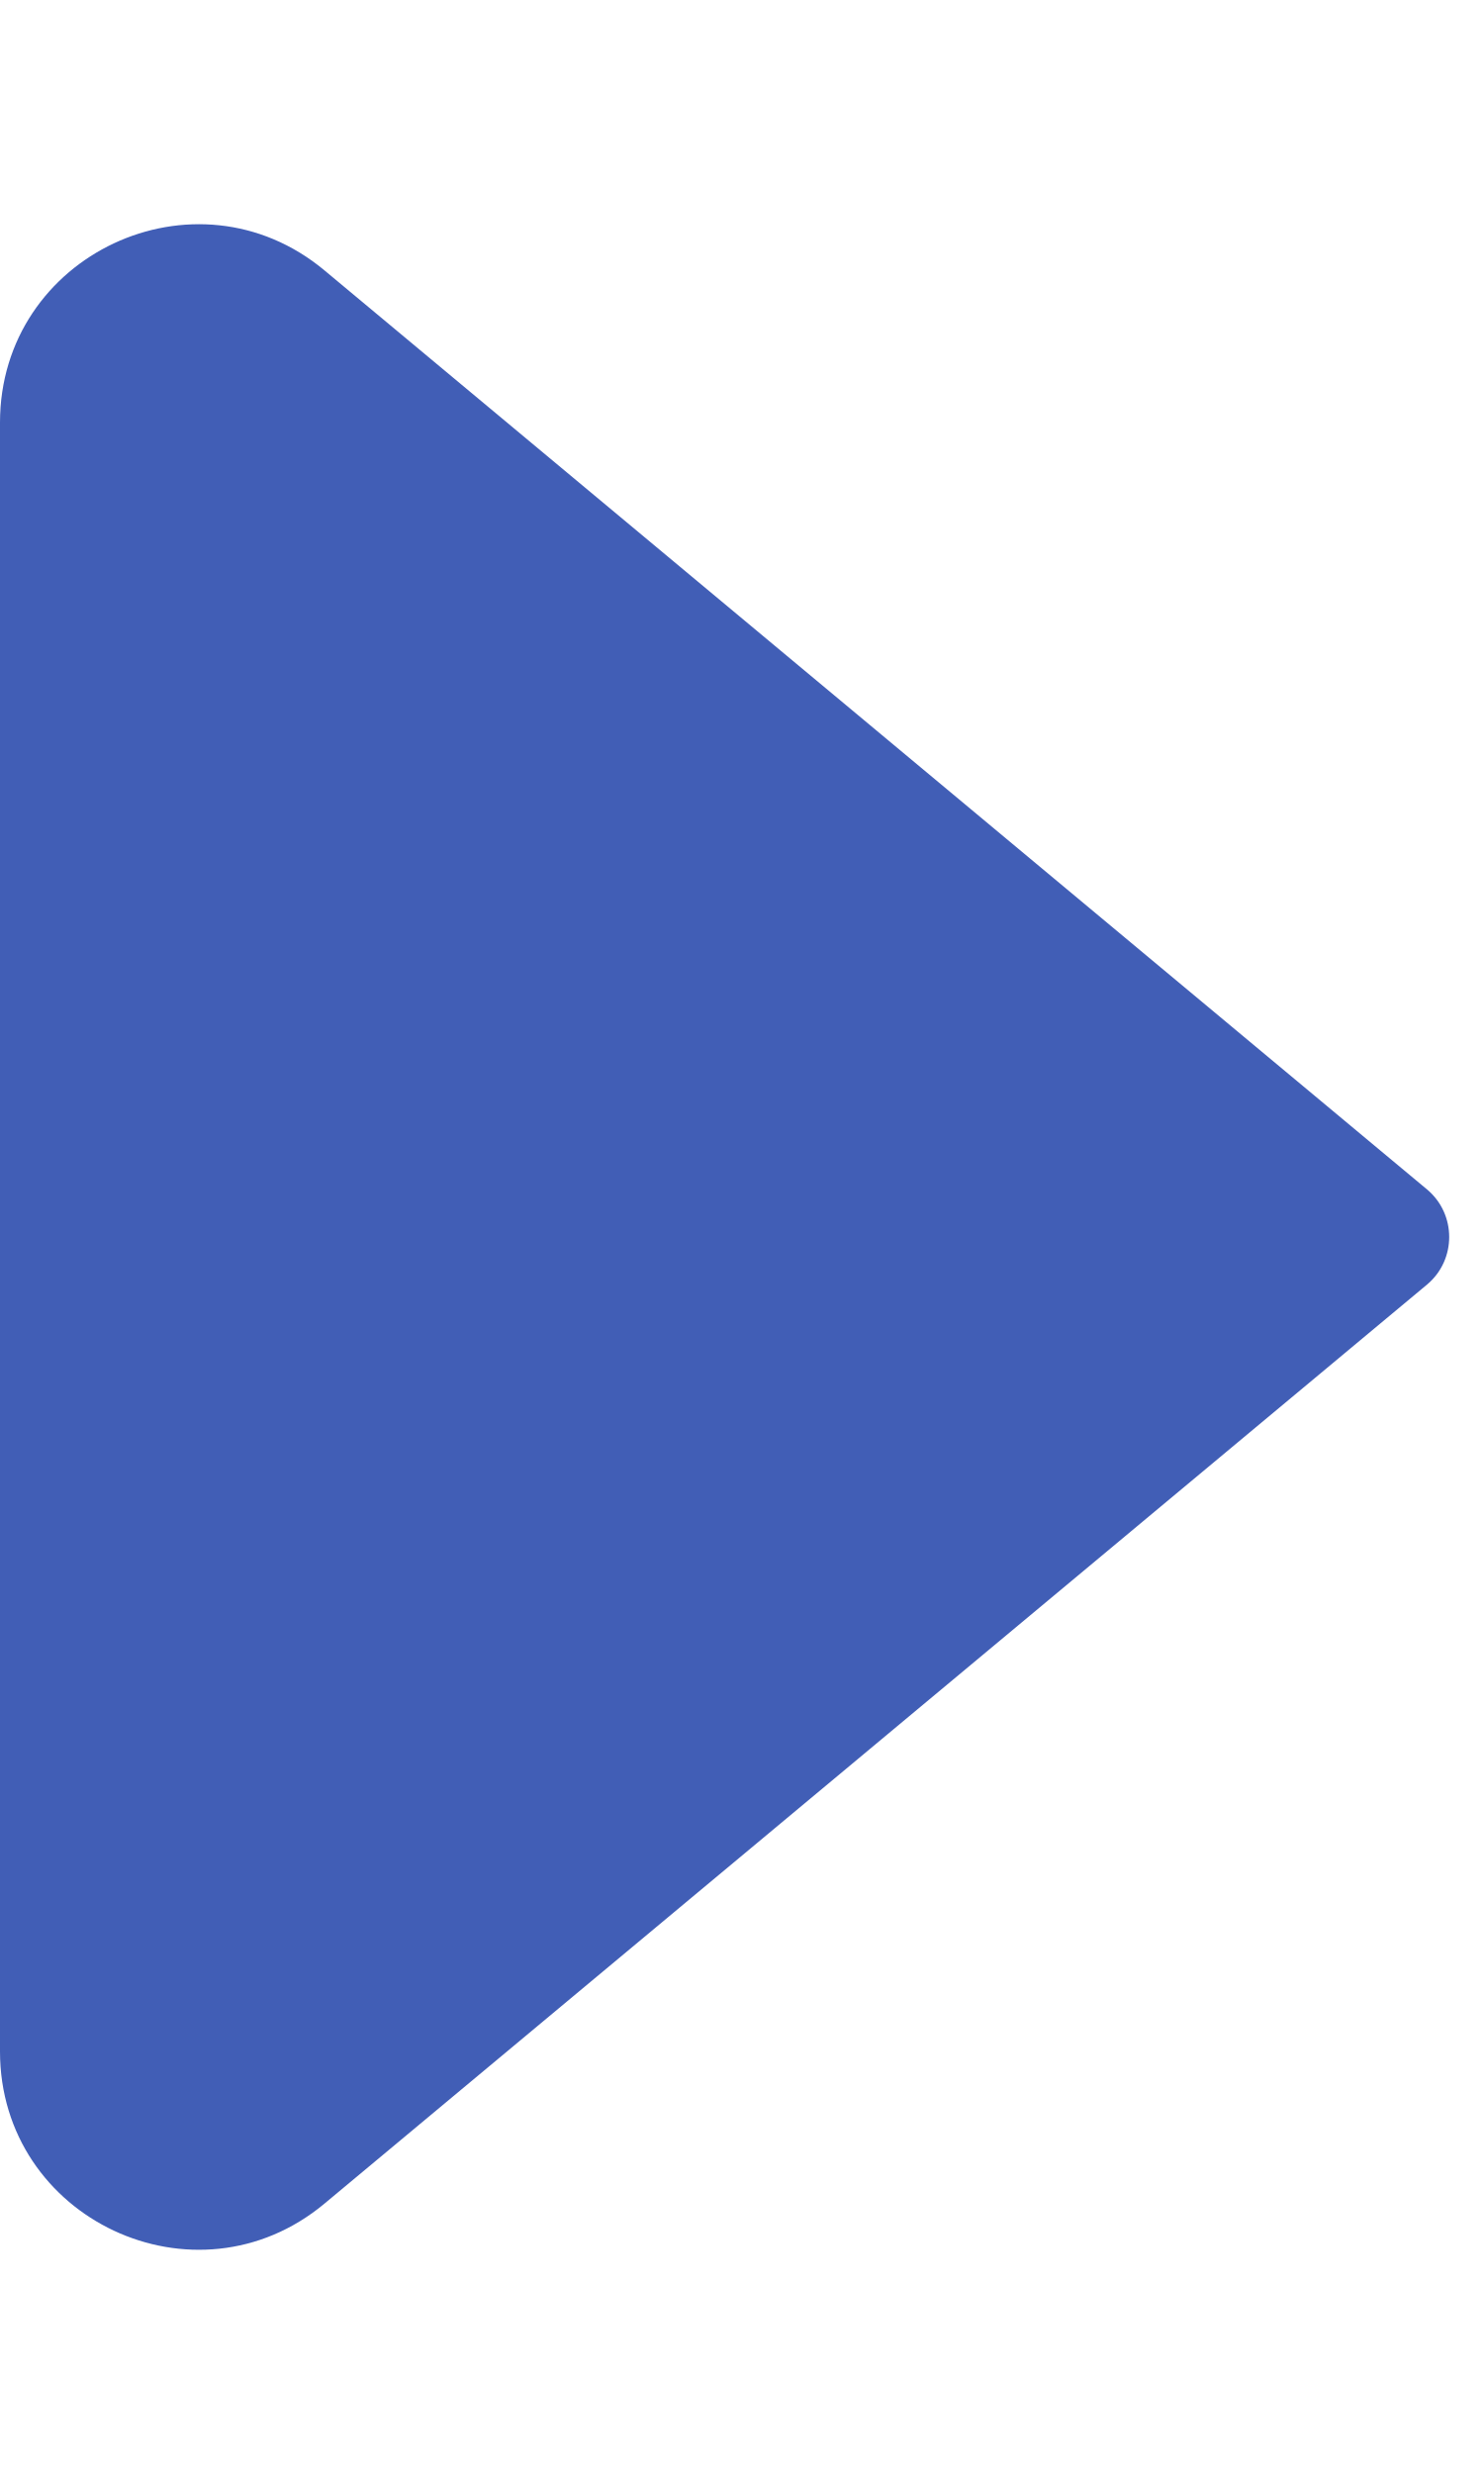
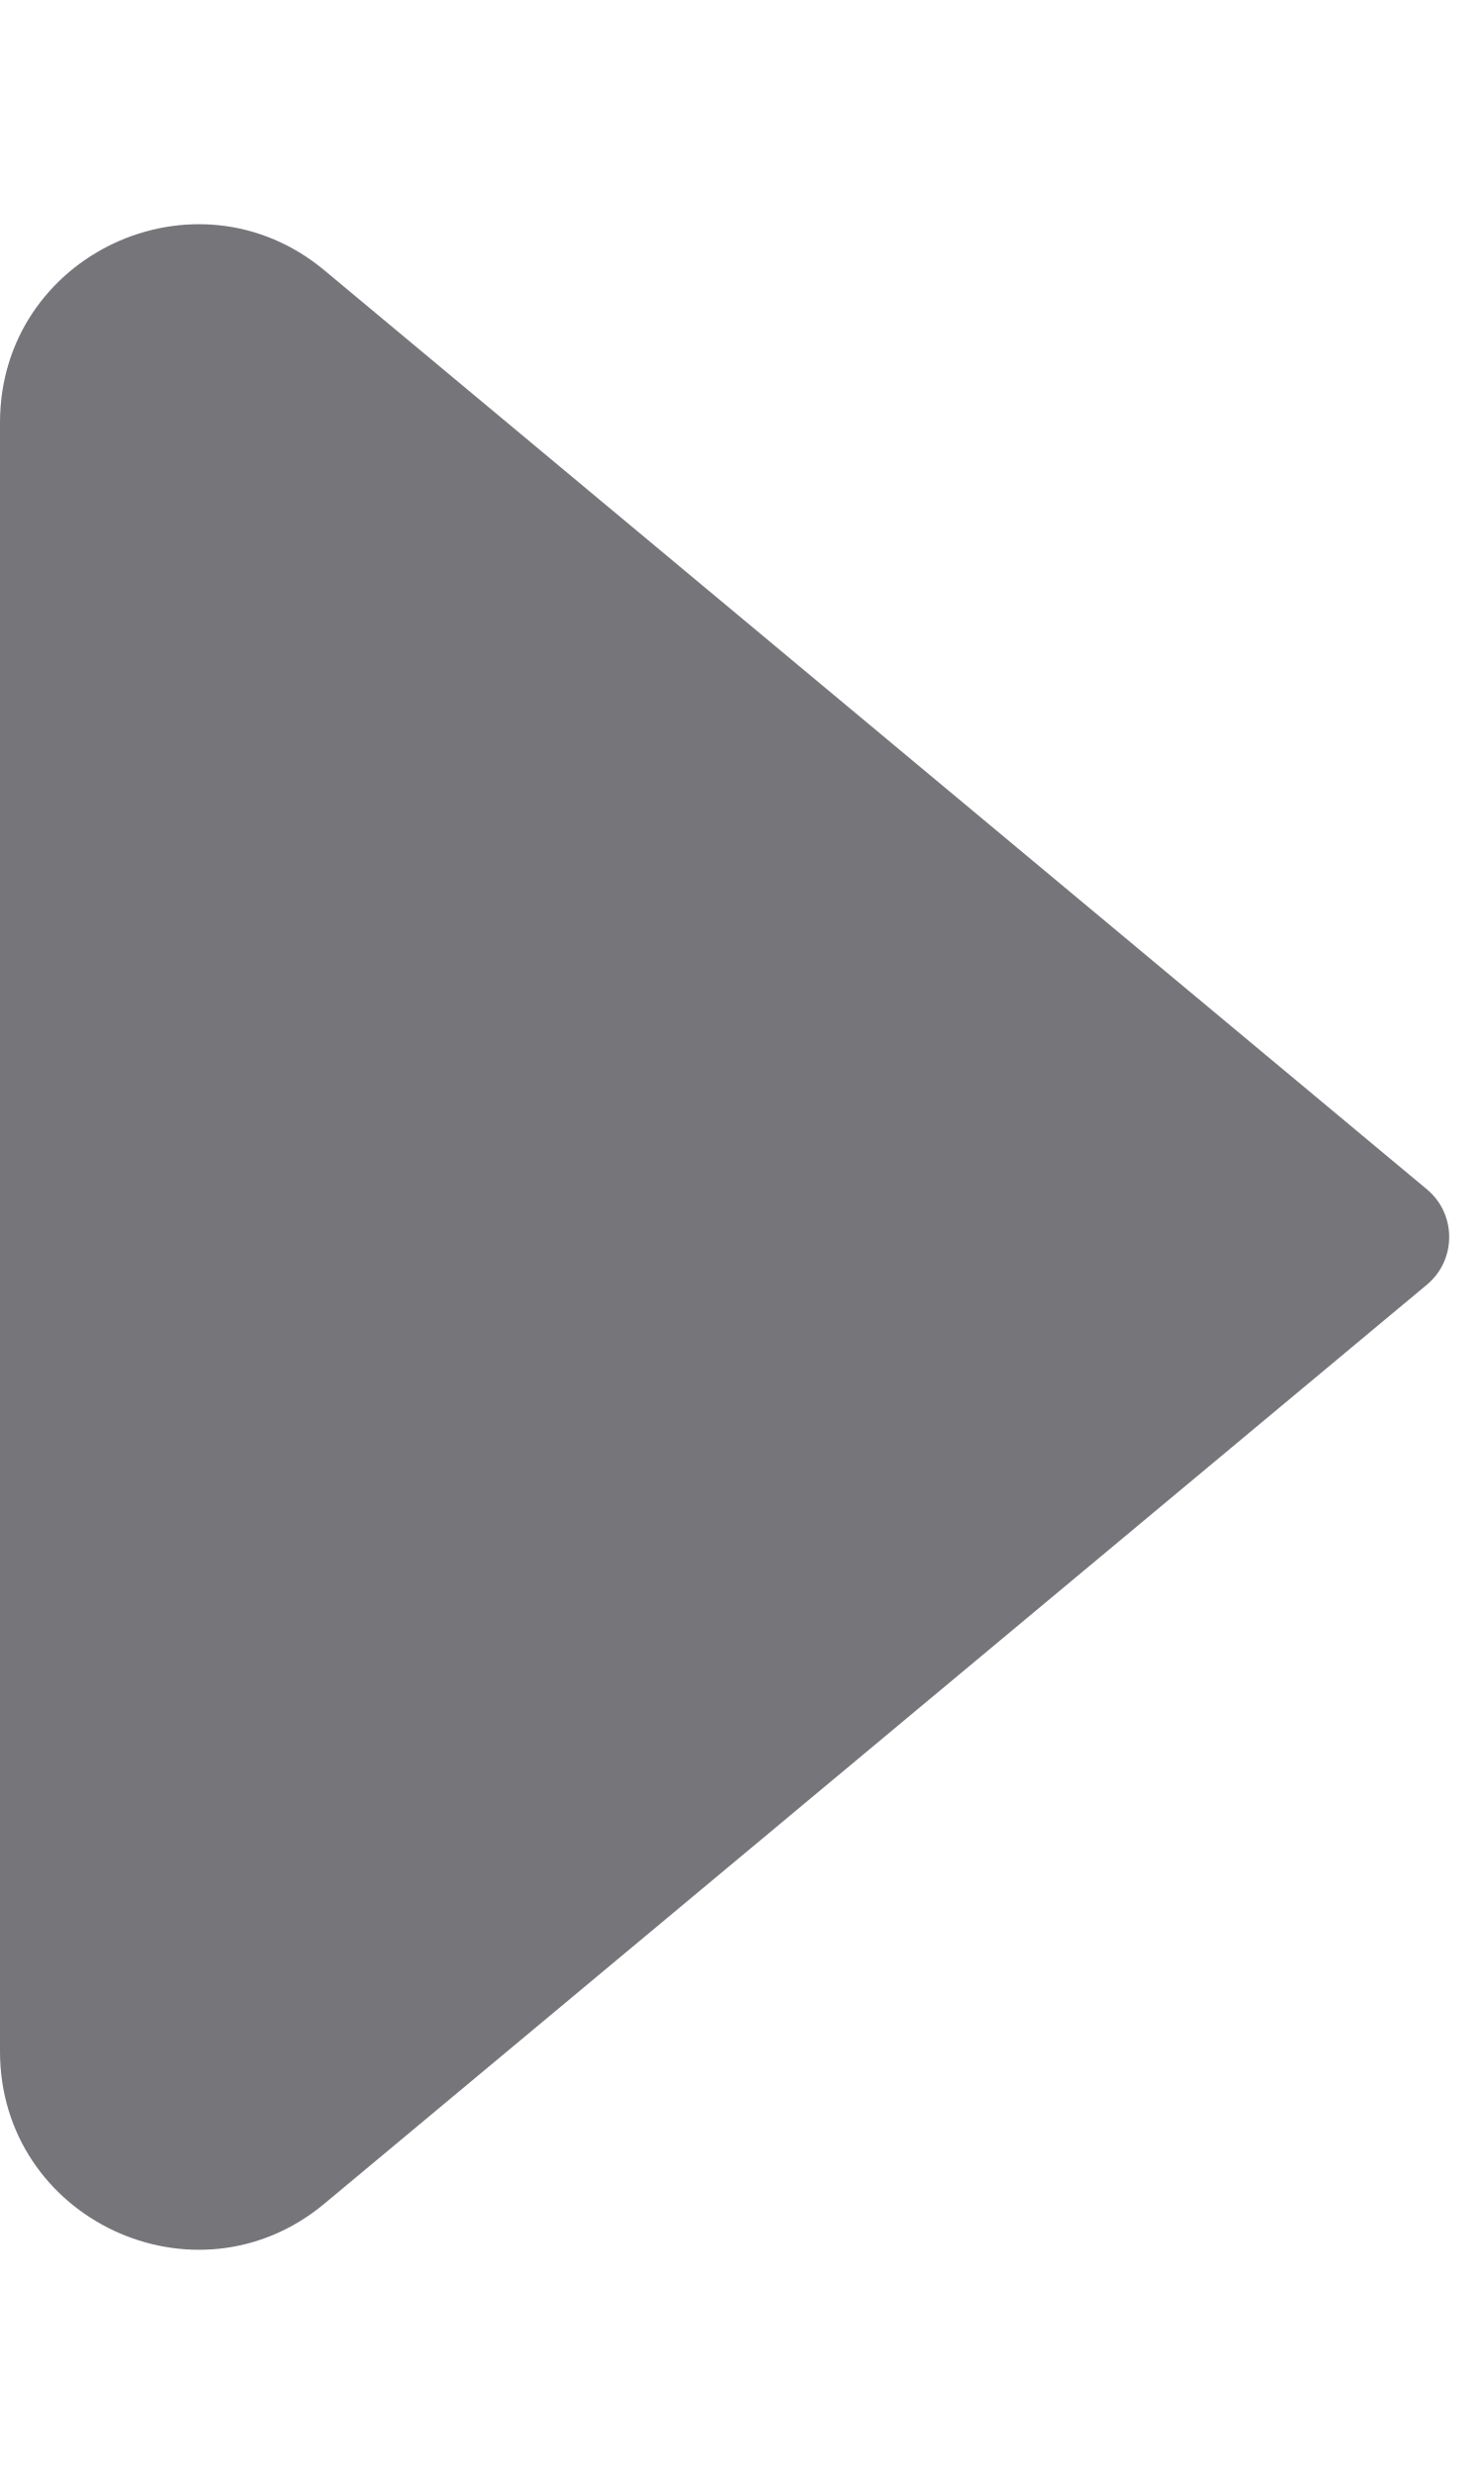
<svg xmlns="http://www.w3.org/2000/svg" width="6" height="10" viewBox="0 0 6 10" fill="none">
-   <path d="M5.77 4.808L1.312 1.093C0.791 0.659 0 1.03 0 1.708V8.292C0 8.97 0.791 9.341 1.312 8.907L5.77 5.192C5.889 5.092 5.889 4.908 5.77 4.808Z" fill="#415EB6" />
+   <path d="M5.77 4.808L1.312 1.093C0.791 0.659 0 1.03 0 1.708V8.292C0 8.97 0.791 9.341 1.312 8.907L5.77 5.192C5.889 5.092 5.889 4.908 5.77 4.808Z" fill="#75757A" />
</svg>
